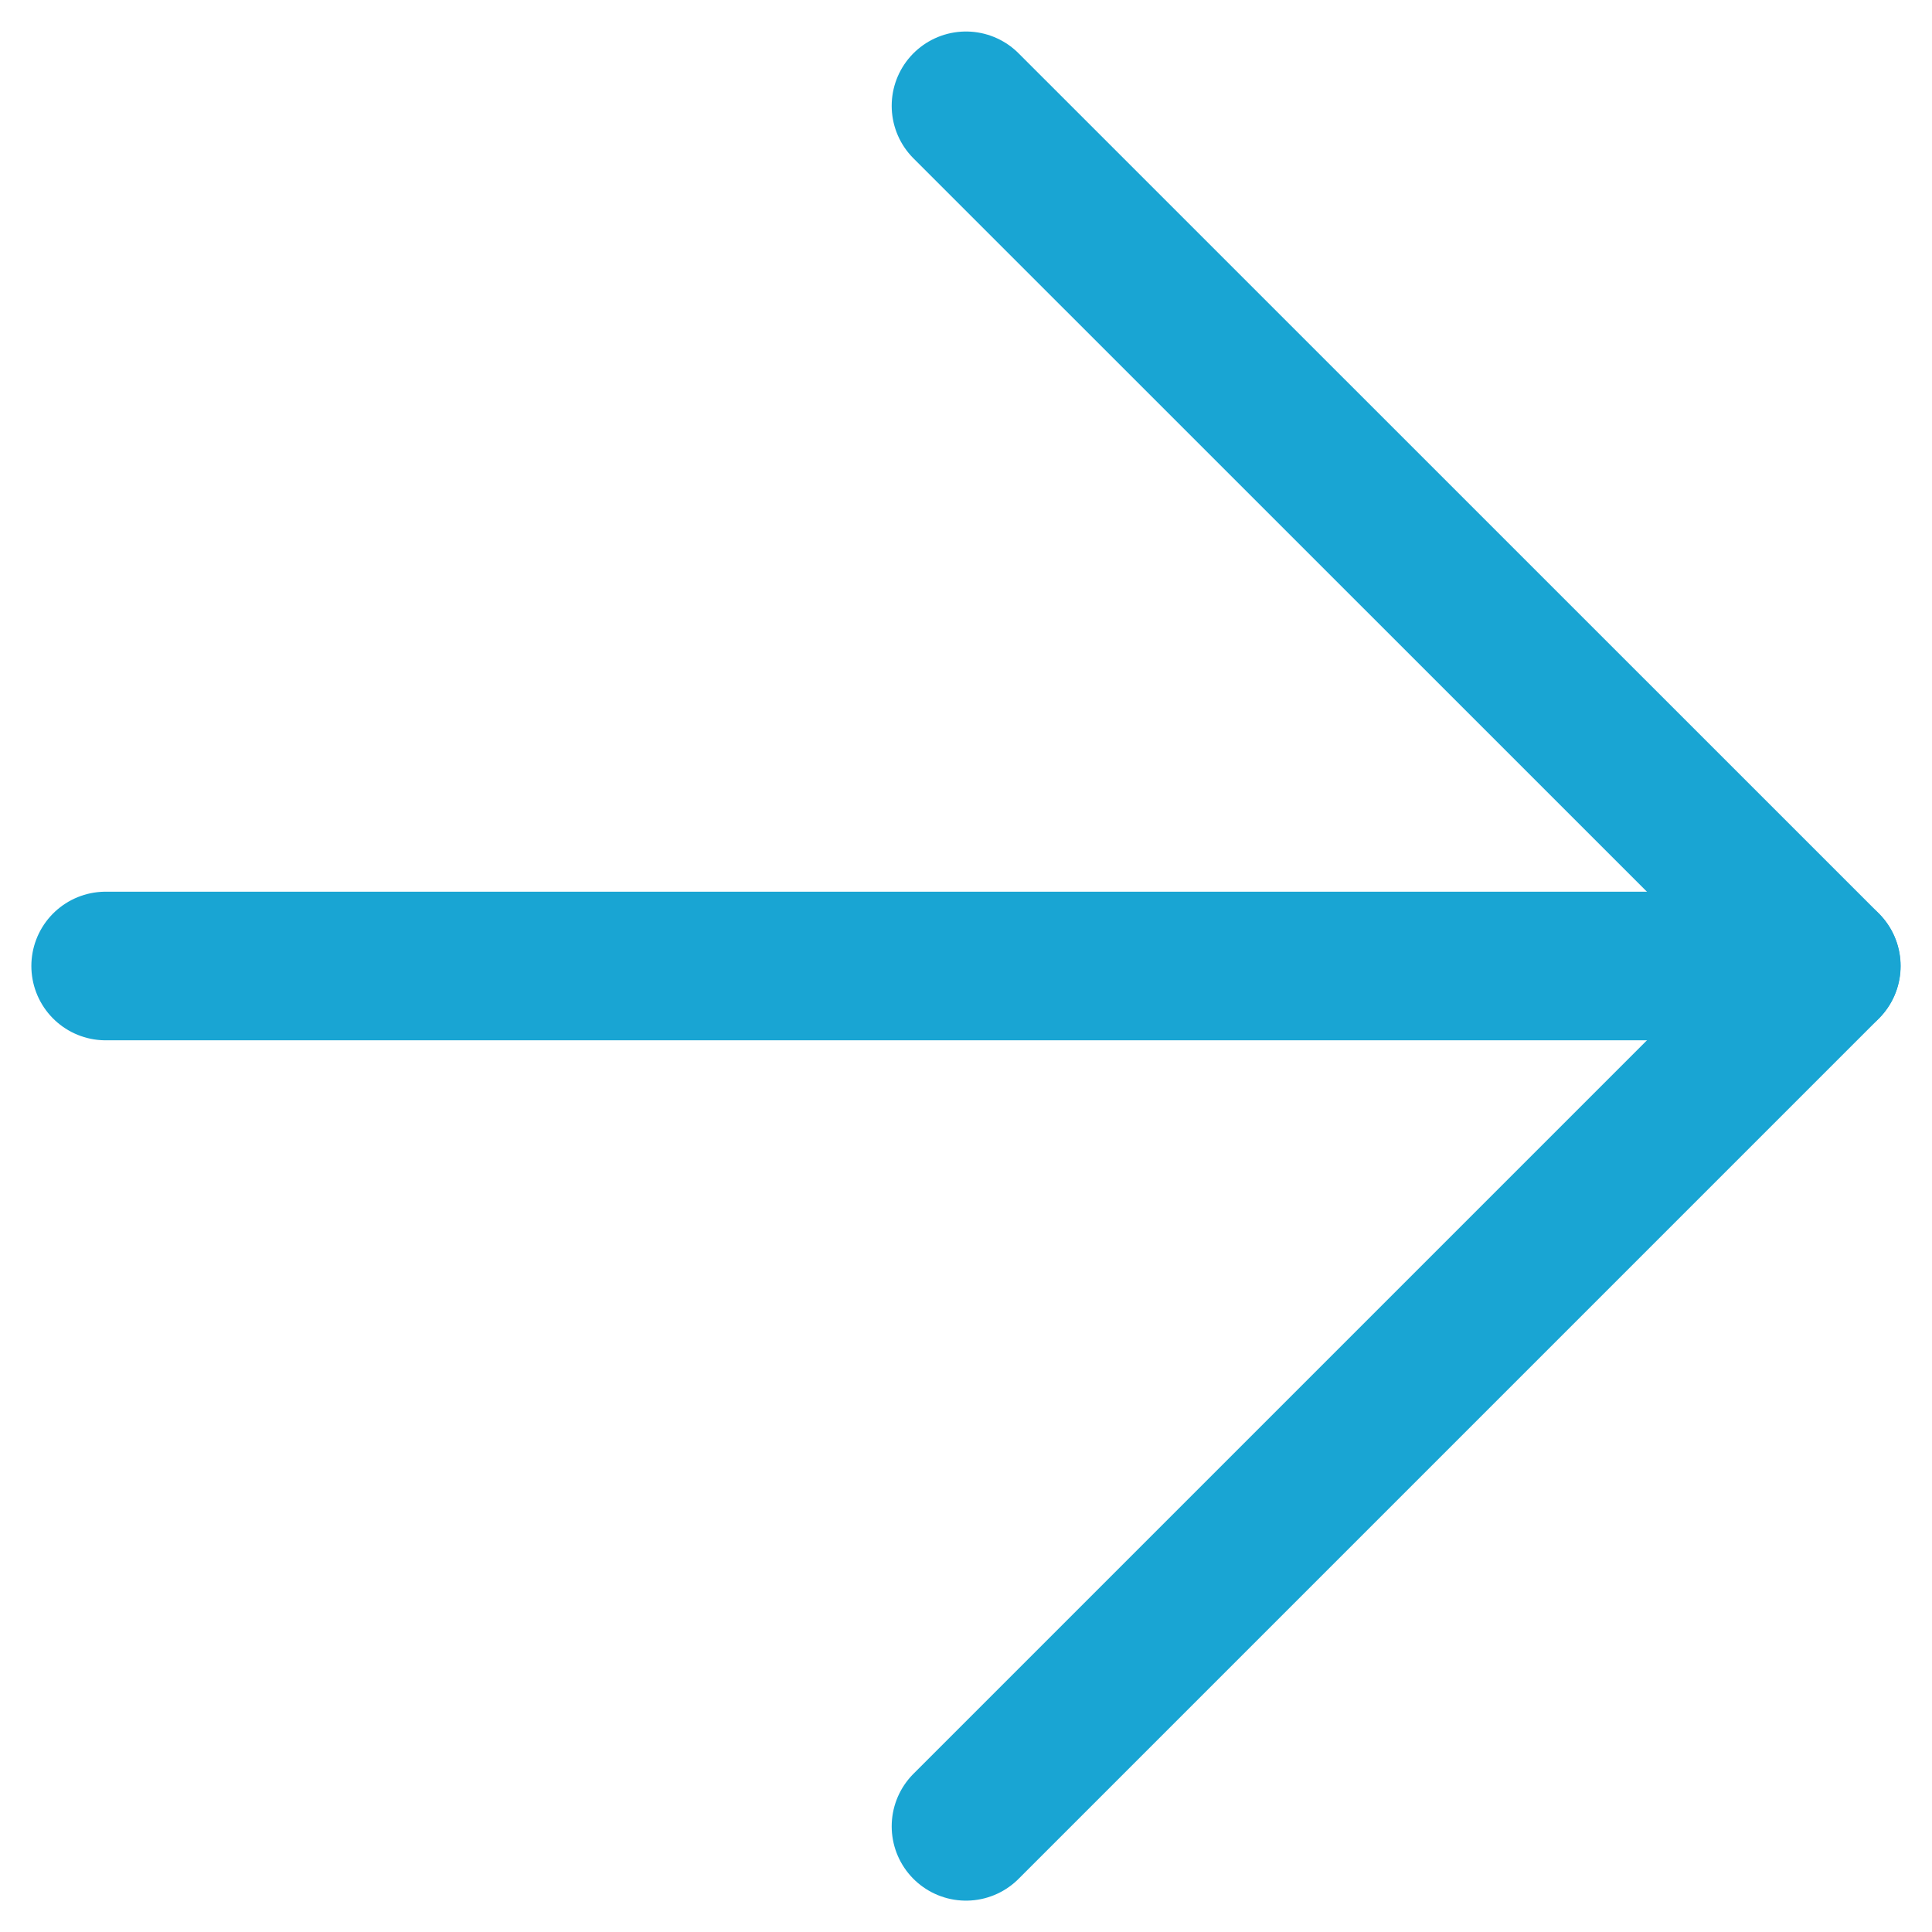
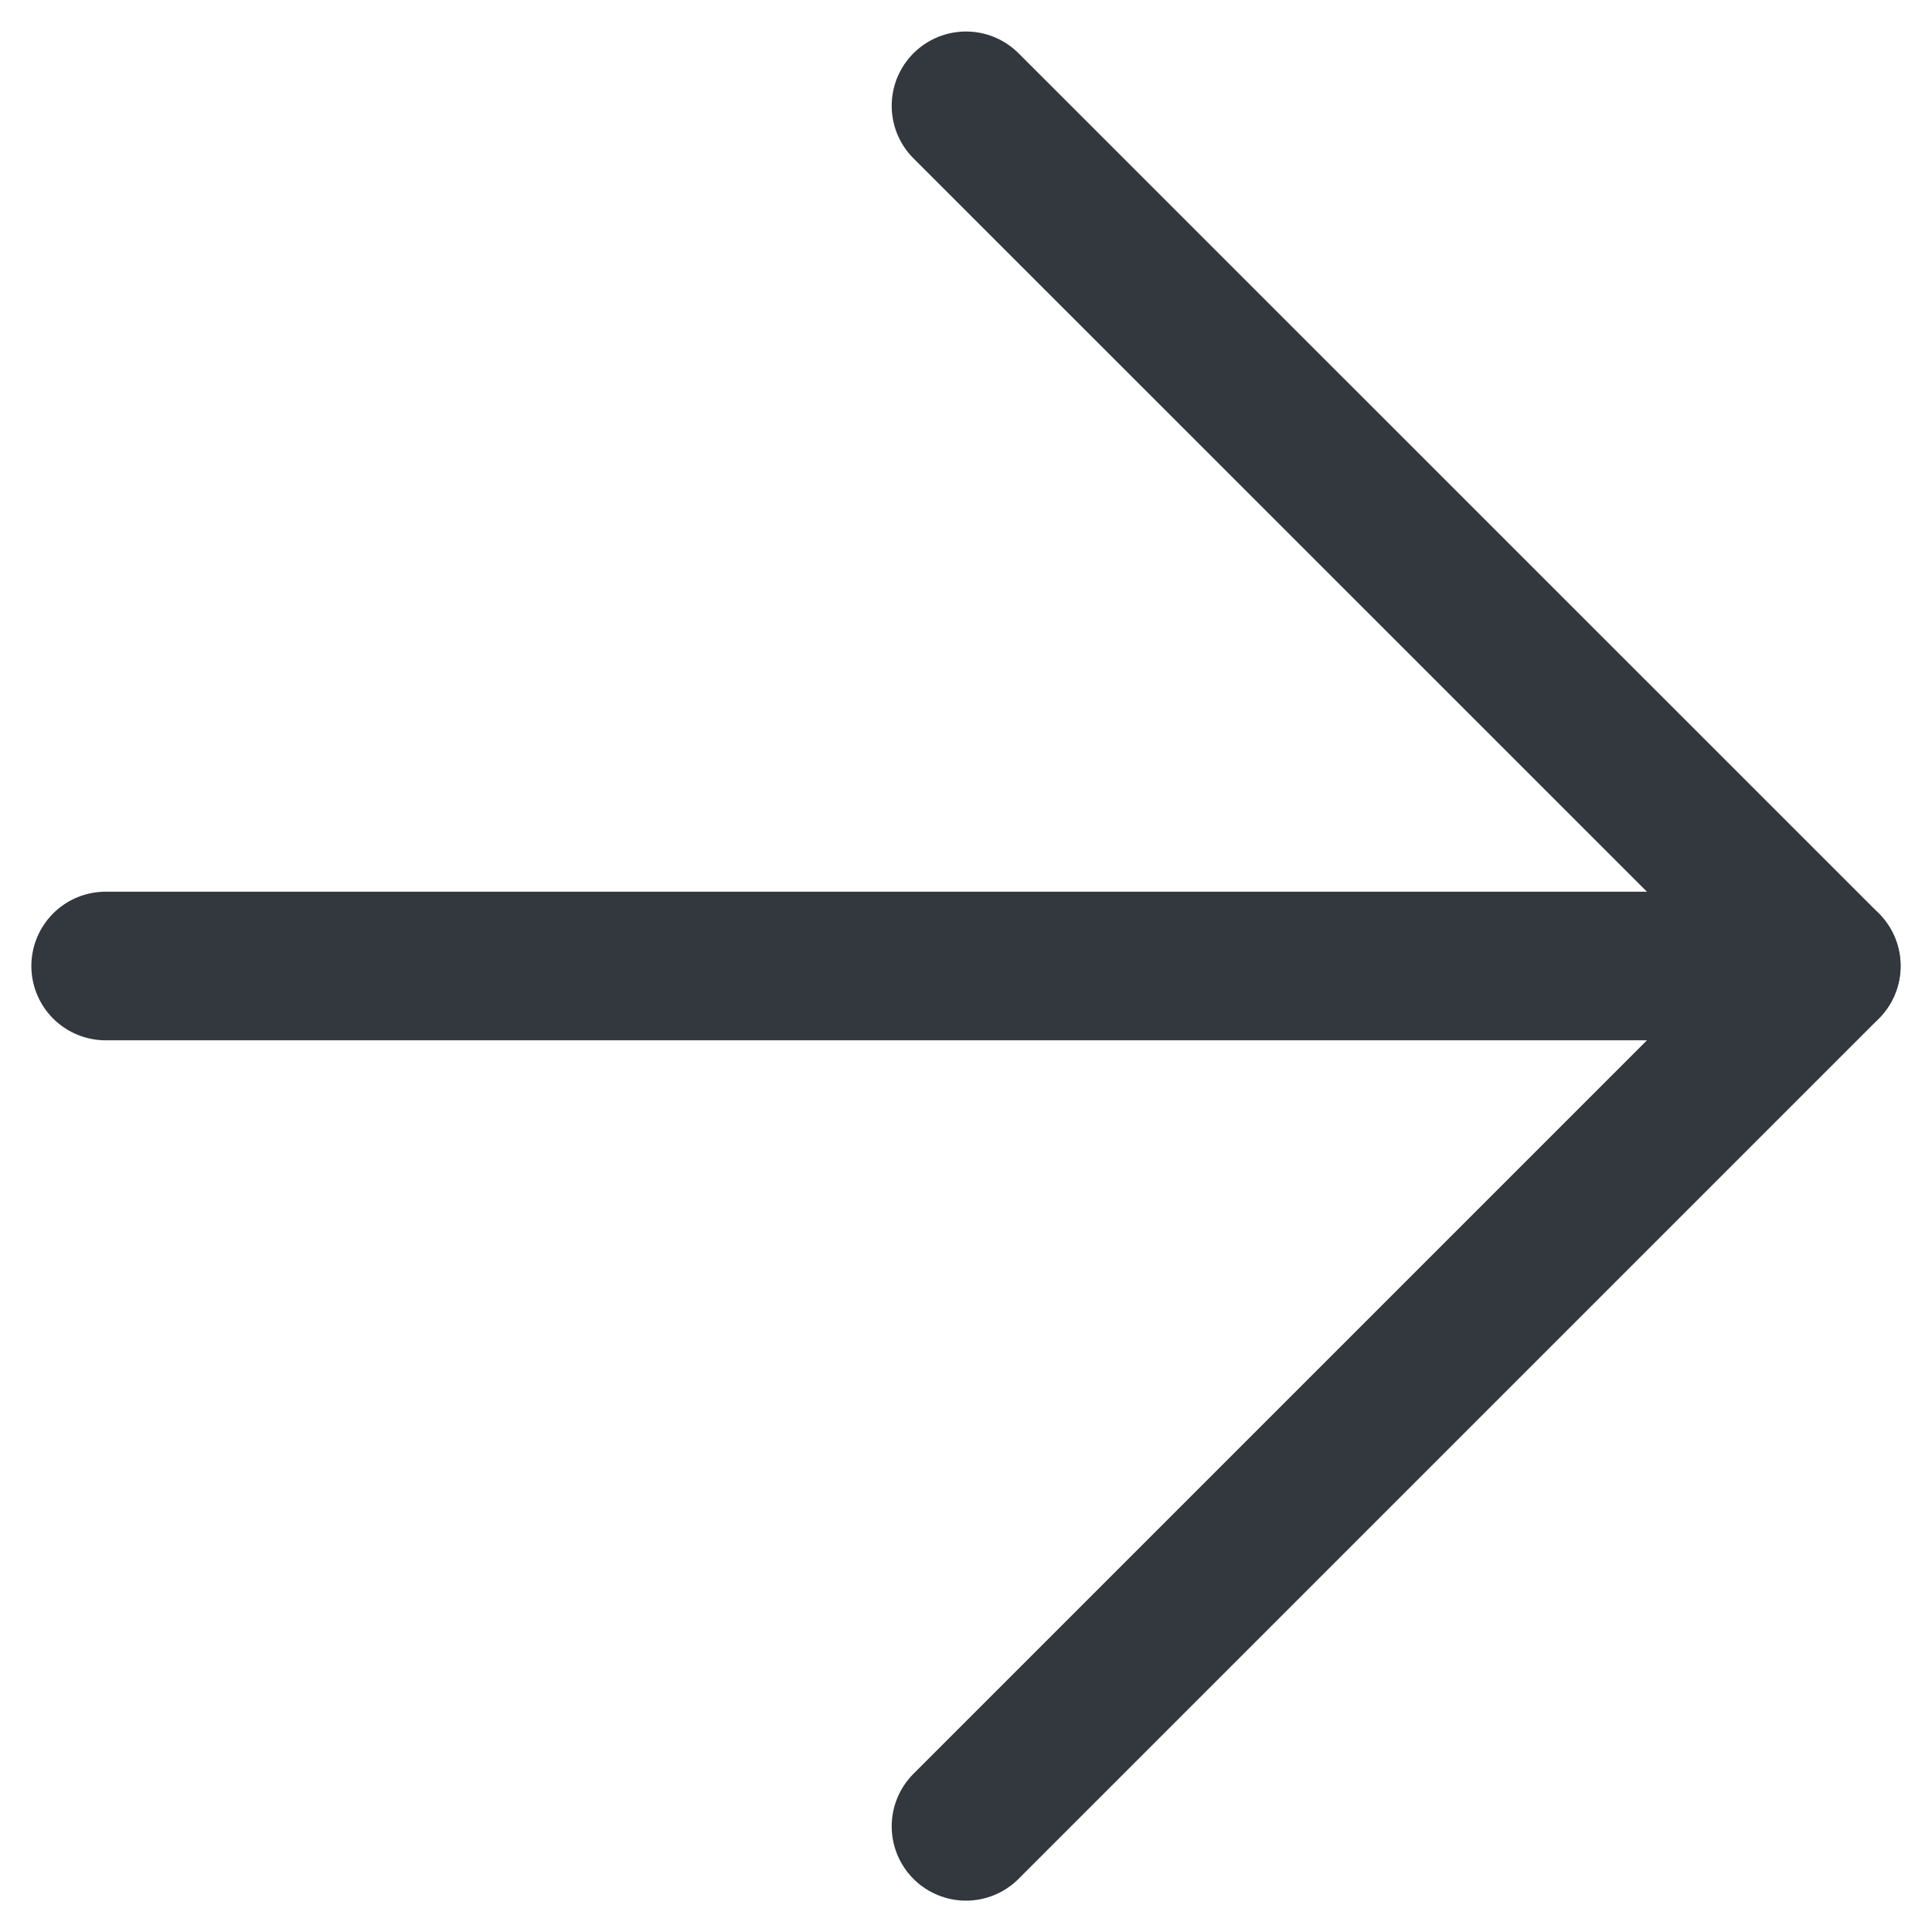
<svg xmlns="http://www.w3.org/2000/svg" width="13" height="13" viewBox="0 0 13 13" fill="none">
-   <path d="M0.711 6.5H12.288" stroke="#19A5D3" stroke-linecap="round" stroke-linejoin="round" />
-   <path d="M6.5 0.712L12.289 6.5L6.5 12.289" stroke="#19A5D3" stroke-linecap="round" stroke-linejoin="round" />
+   <path d="M0.711 6.5H12.288" stroke="#32383e" stroke-linecap="round" stroke-linejoin="round" />
+   <path d="M6.5 0.712L12.289 6.5L6.5 12.289" stroke="#32383e" stroke-linecap="round" stroke-linejoin="round" />
</svg>
